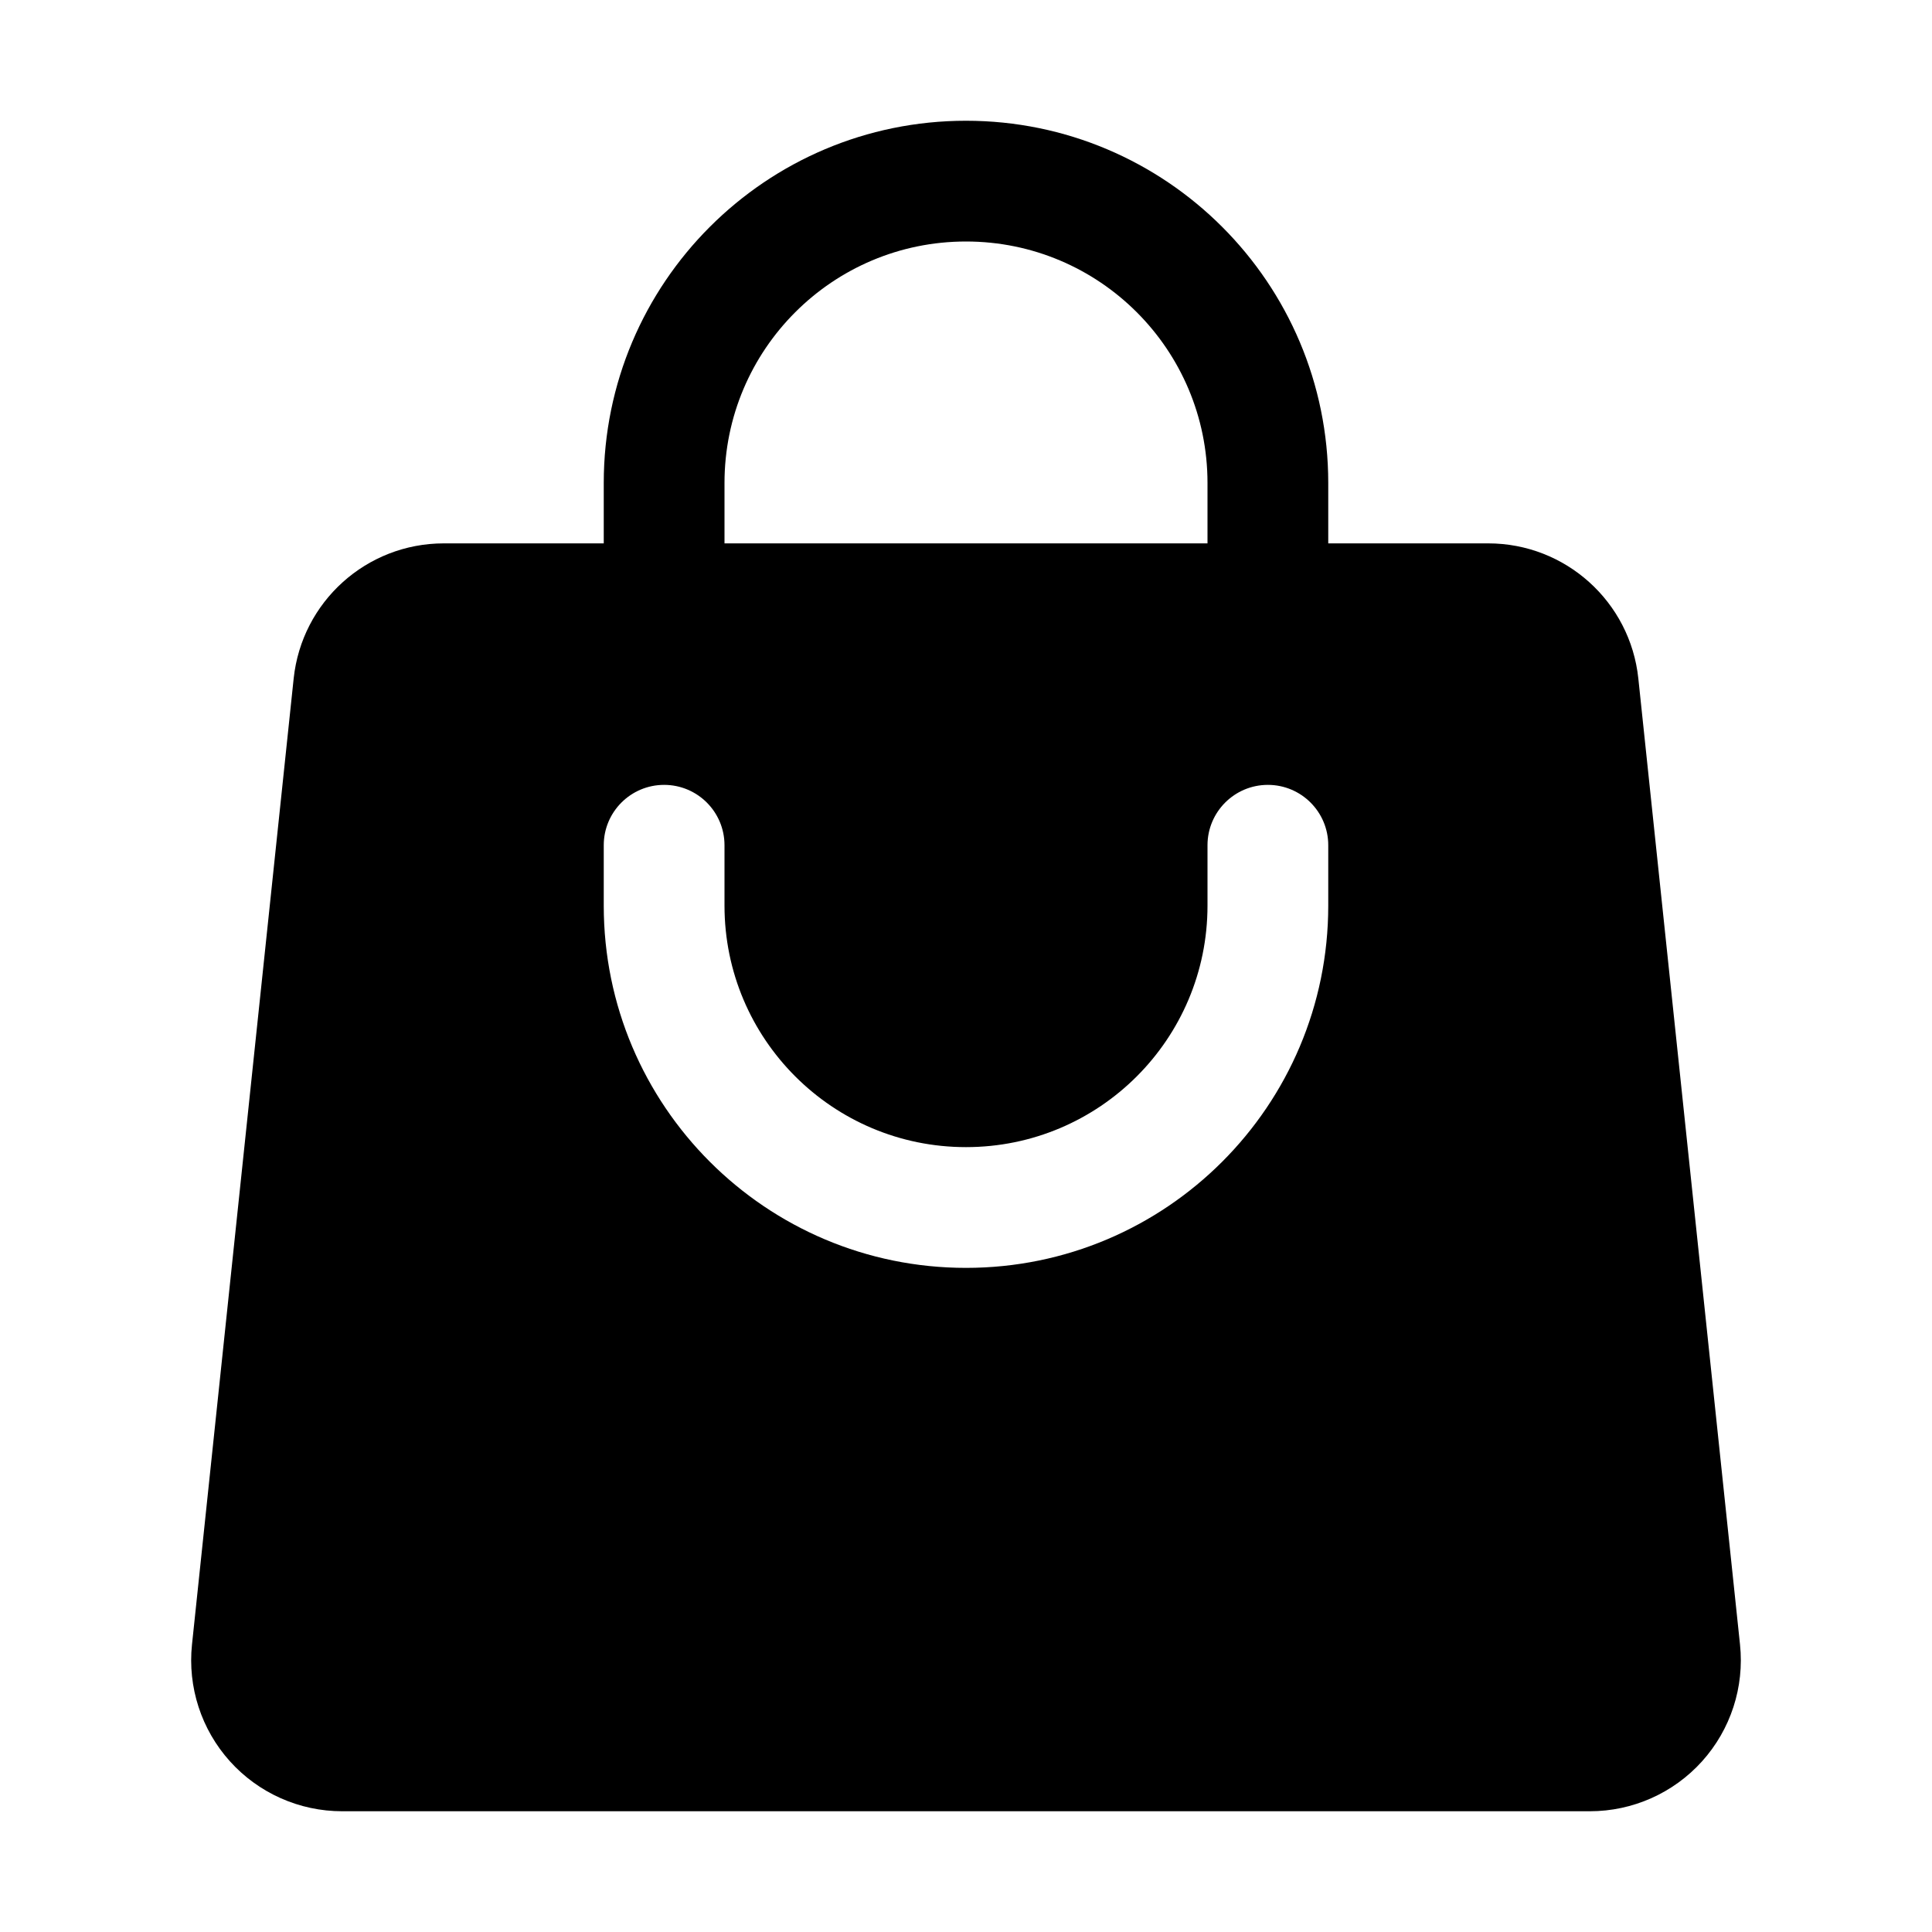
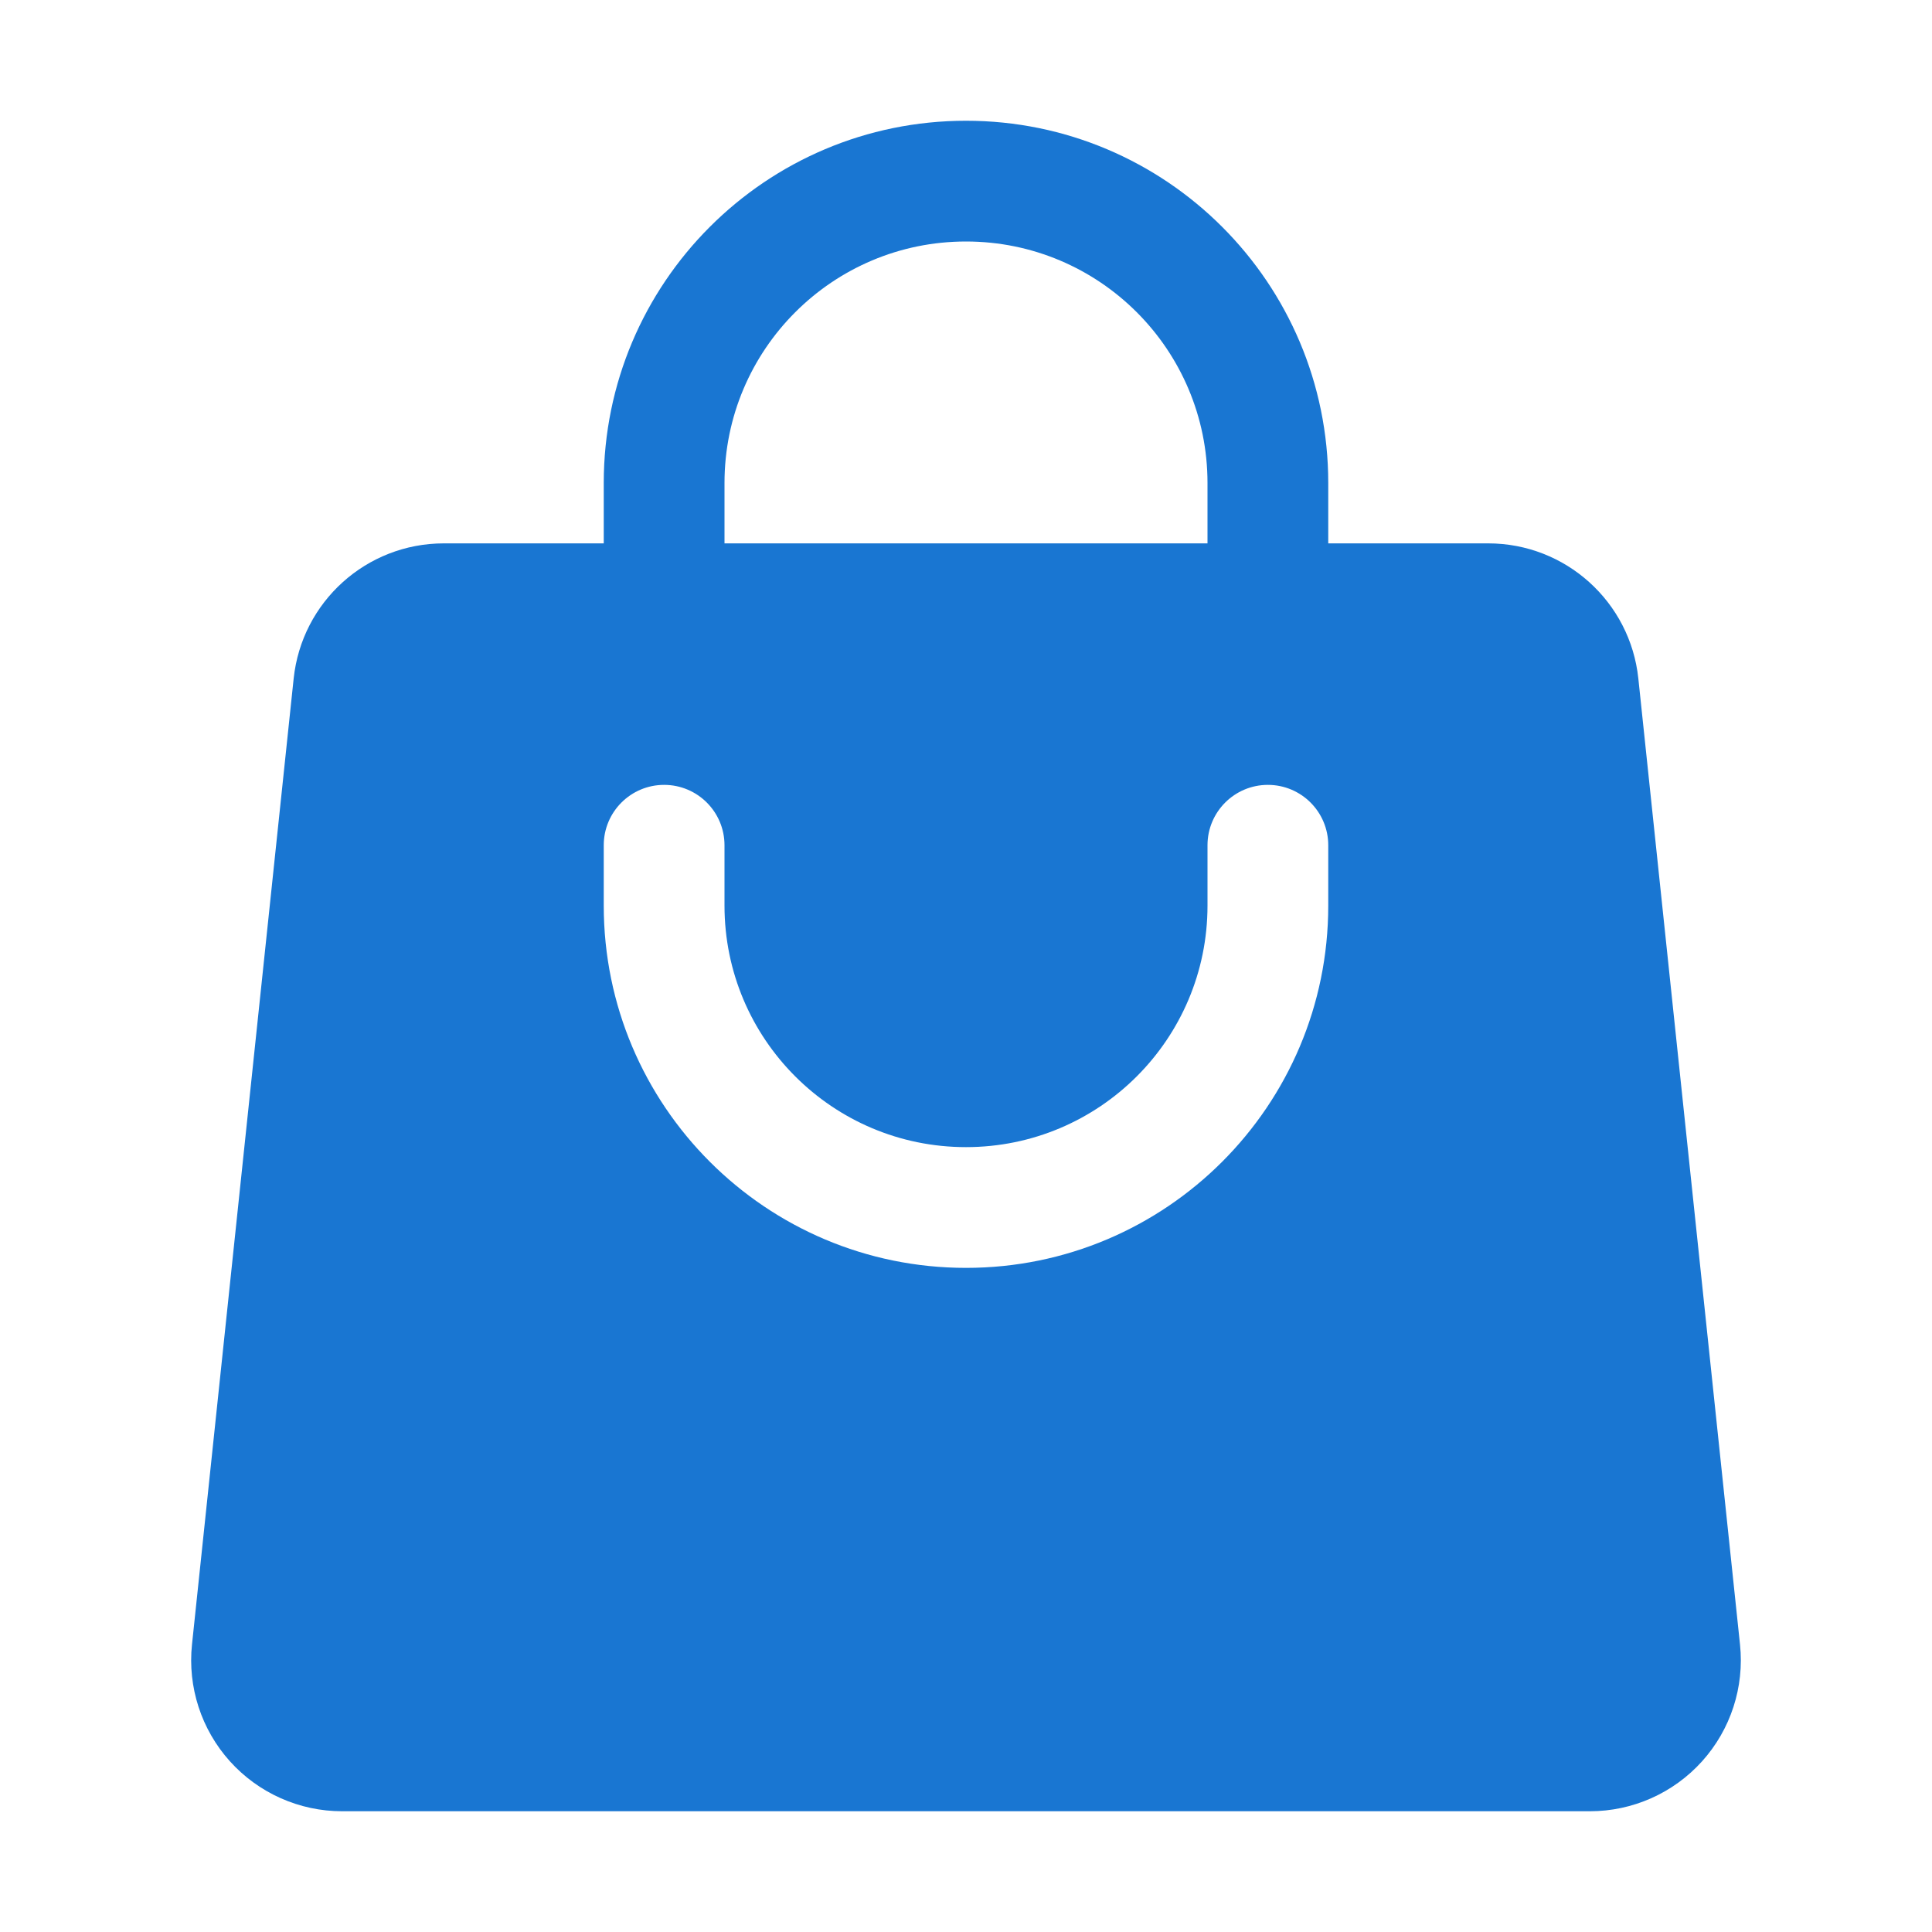
- <svg xmlns="http://www.w3.org/2000/svg" viewBox="0 0 24 24" fill="currentColor" class="w-6 h-6">
+ <svg xmlns="http://www.w3.org/2000/svg" viewBox="0 0 24 24" fill="#1976D2" class="w-6 h-6">
  <path fill-rule="evenodd" d="M7.5 6v.75H5.513c-.96 0-1.764.724-1.865 1.679l-1.263 12A1.875 1.875 0 004.25 22.5h15.5a1.875 1.875 0 001.865-2.071l-1.263-12a1.875 1.875 0 00-1.865-1.679H16.5V6a4.5 4.5 0 10-9 0zM12 3a3 3 0 00-3 3v.75h6V6a3 3 0 00-3-3zm-3 8.25a3 3 0 106 0v-.75a.75.75 0 011.5 0v.75a4.5 4.5 0 11-9 0v-.75a.75.75 0 011.5 0v.75z" clip-rule="evenodd" />
</svg>
